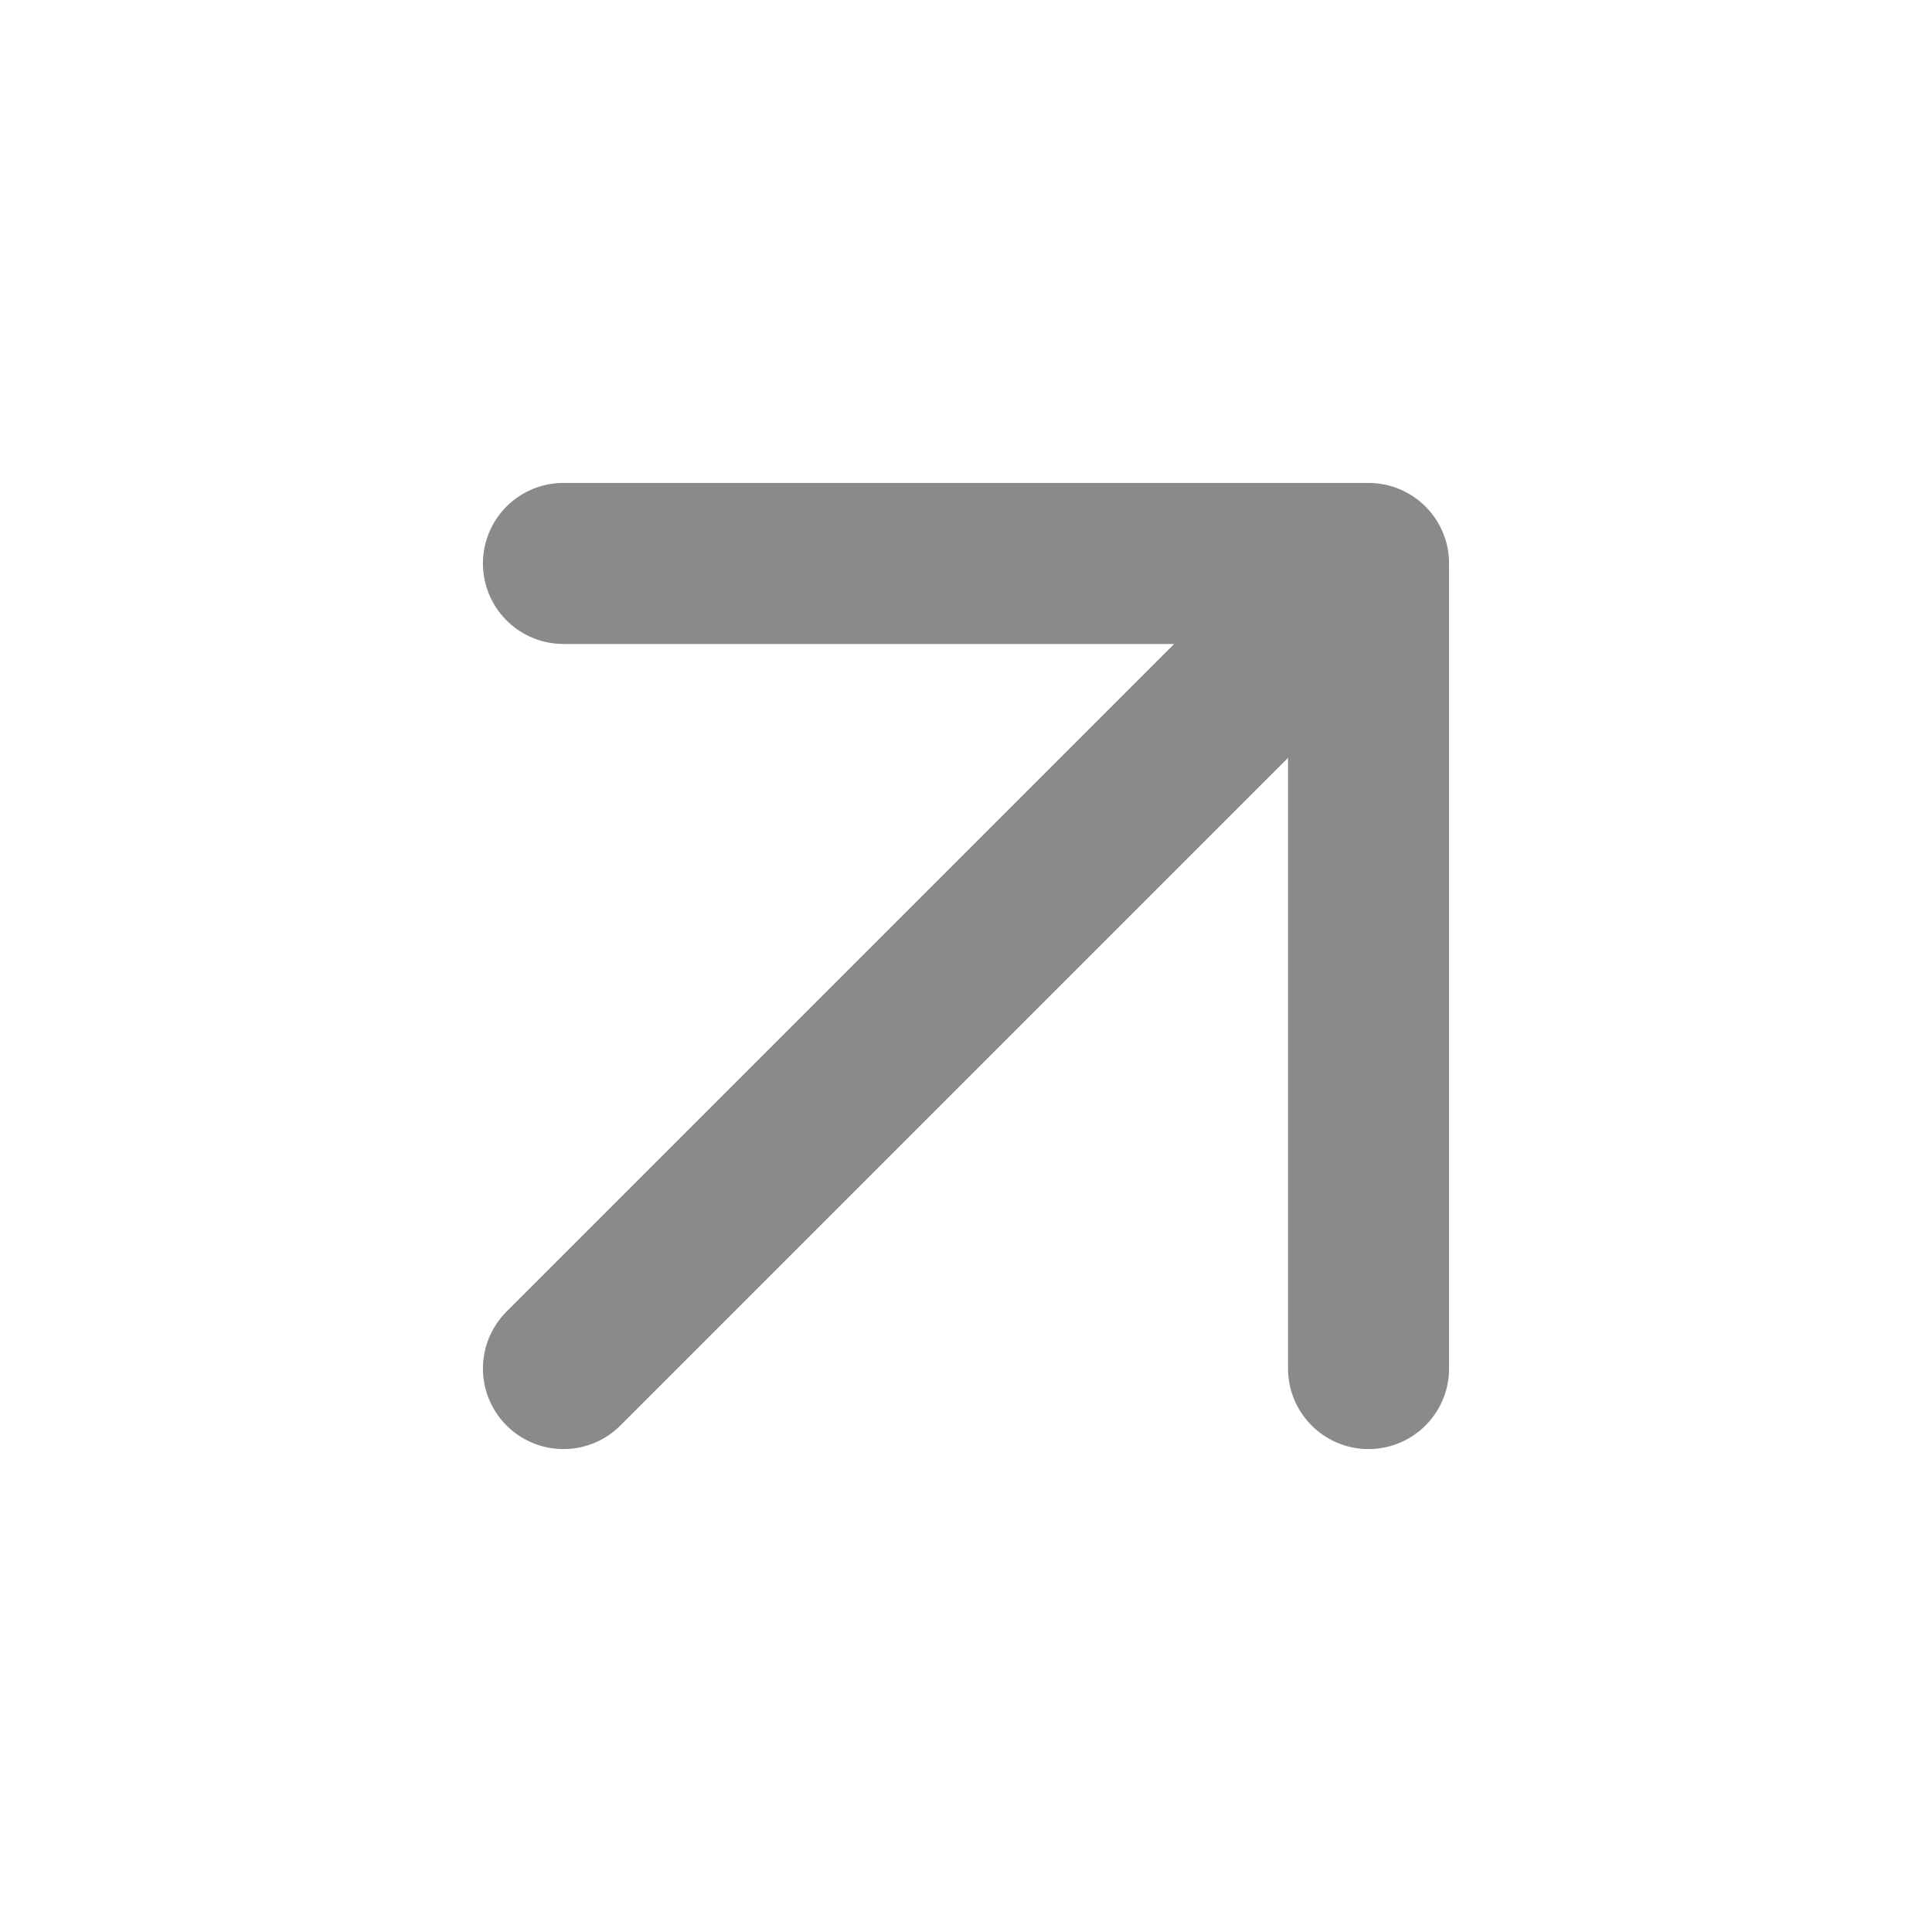
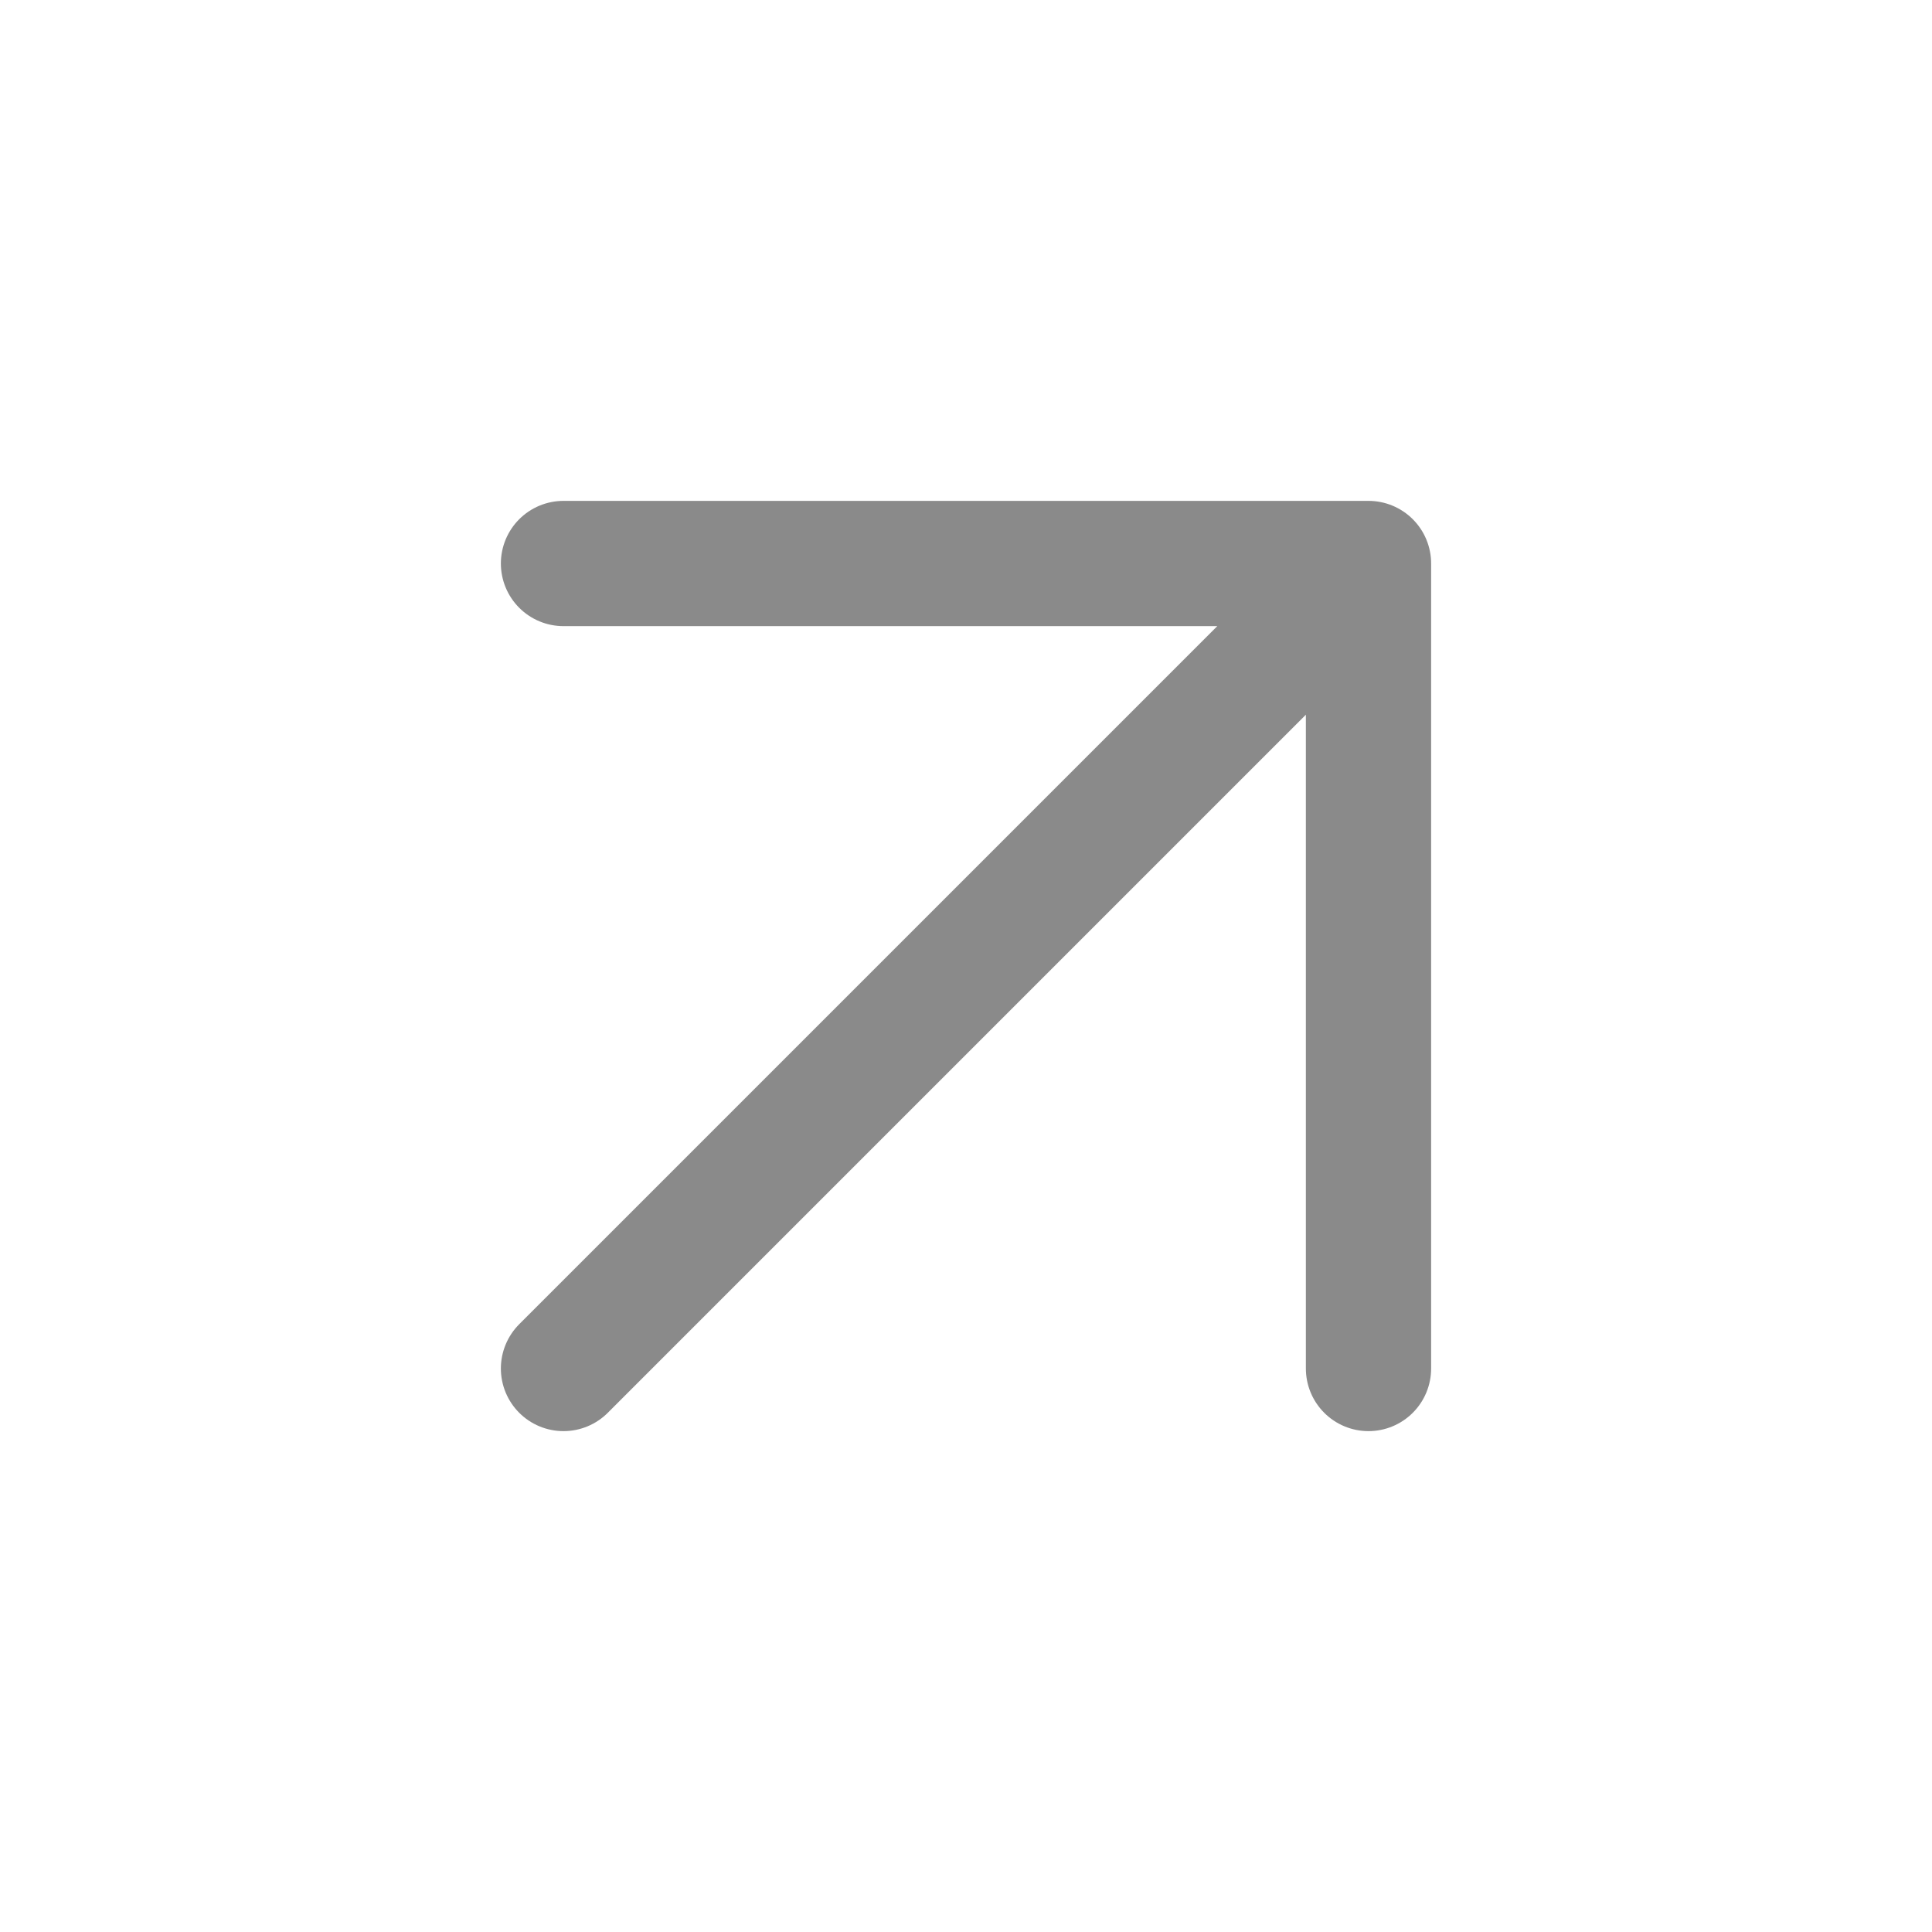
- <svg xmlns="http://www.w3.org/2000/svg" preserveAspectRatio="none" overflow="visible" style="display: block;" width="14" height="14" viewBox="0 0 14 14" fill="none">
+ <svg xmlns="http://www.w3.org/2000/svg" preserveAspectRatio="none" overflow="visible" style="display: block;" width="18" height="18" viewBox="0 0 18 18" fill="none">
  <g id="arrow">
-     <path id="Vector" d="M4.083 9.917L9.917 4.083M9.917 9.917V4.083H4.083" stroke-width="1.167" stroke-linecap="round" stroke-linejoin="round" stroke="#8A8A8A" />
+     <path id="Vector" d="M5.25 12.75L12.75 5.25M12.75 12.75V5.25H5.25" stroke-width="1.167" stroke-linecap="round" stroke-linejoin="round" stroke="#8A8A8A" />
  </g>
</svg>
